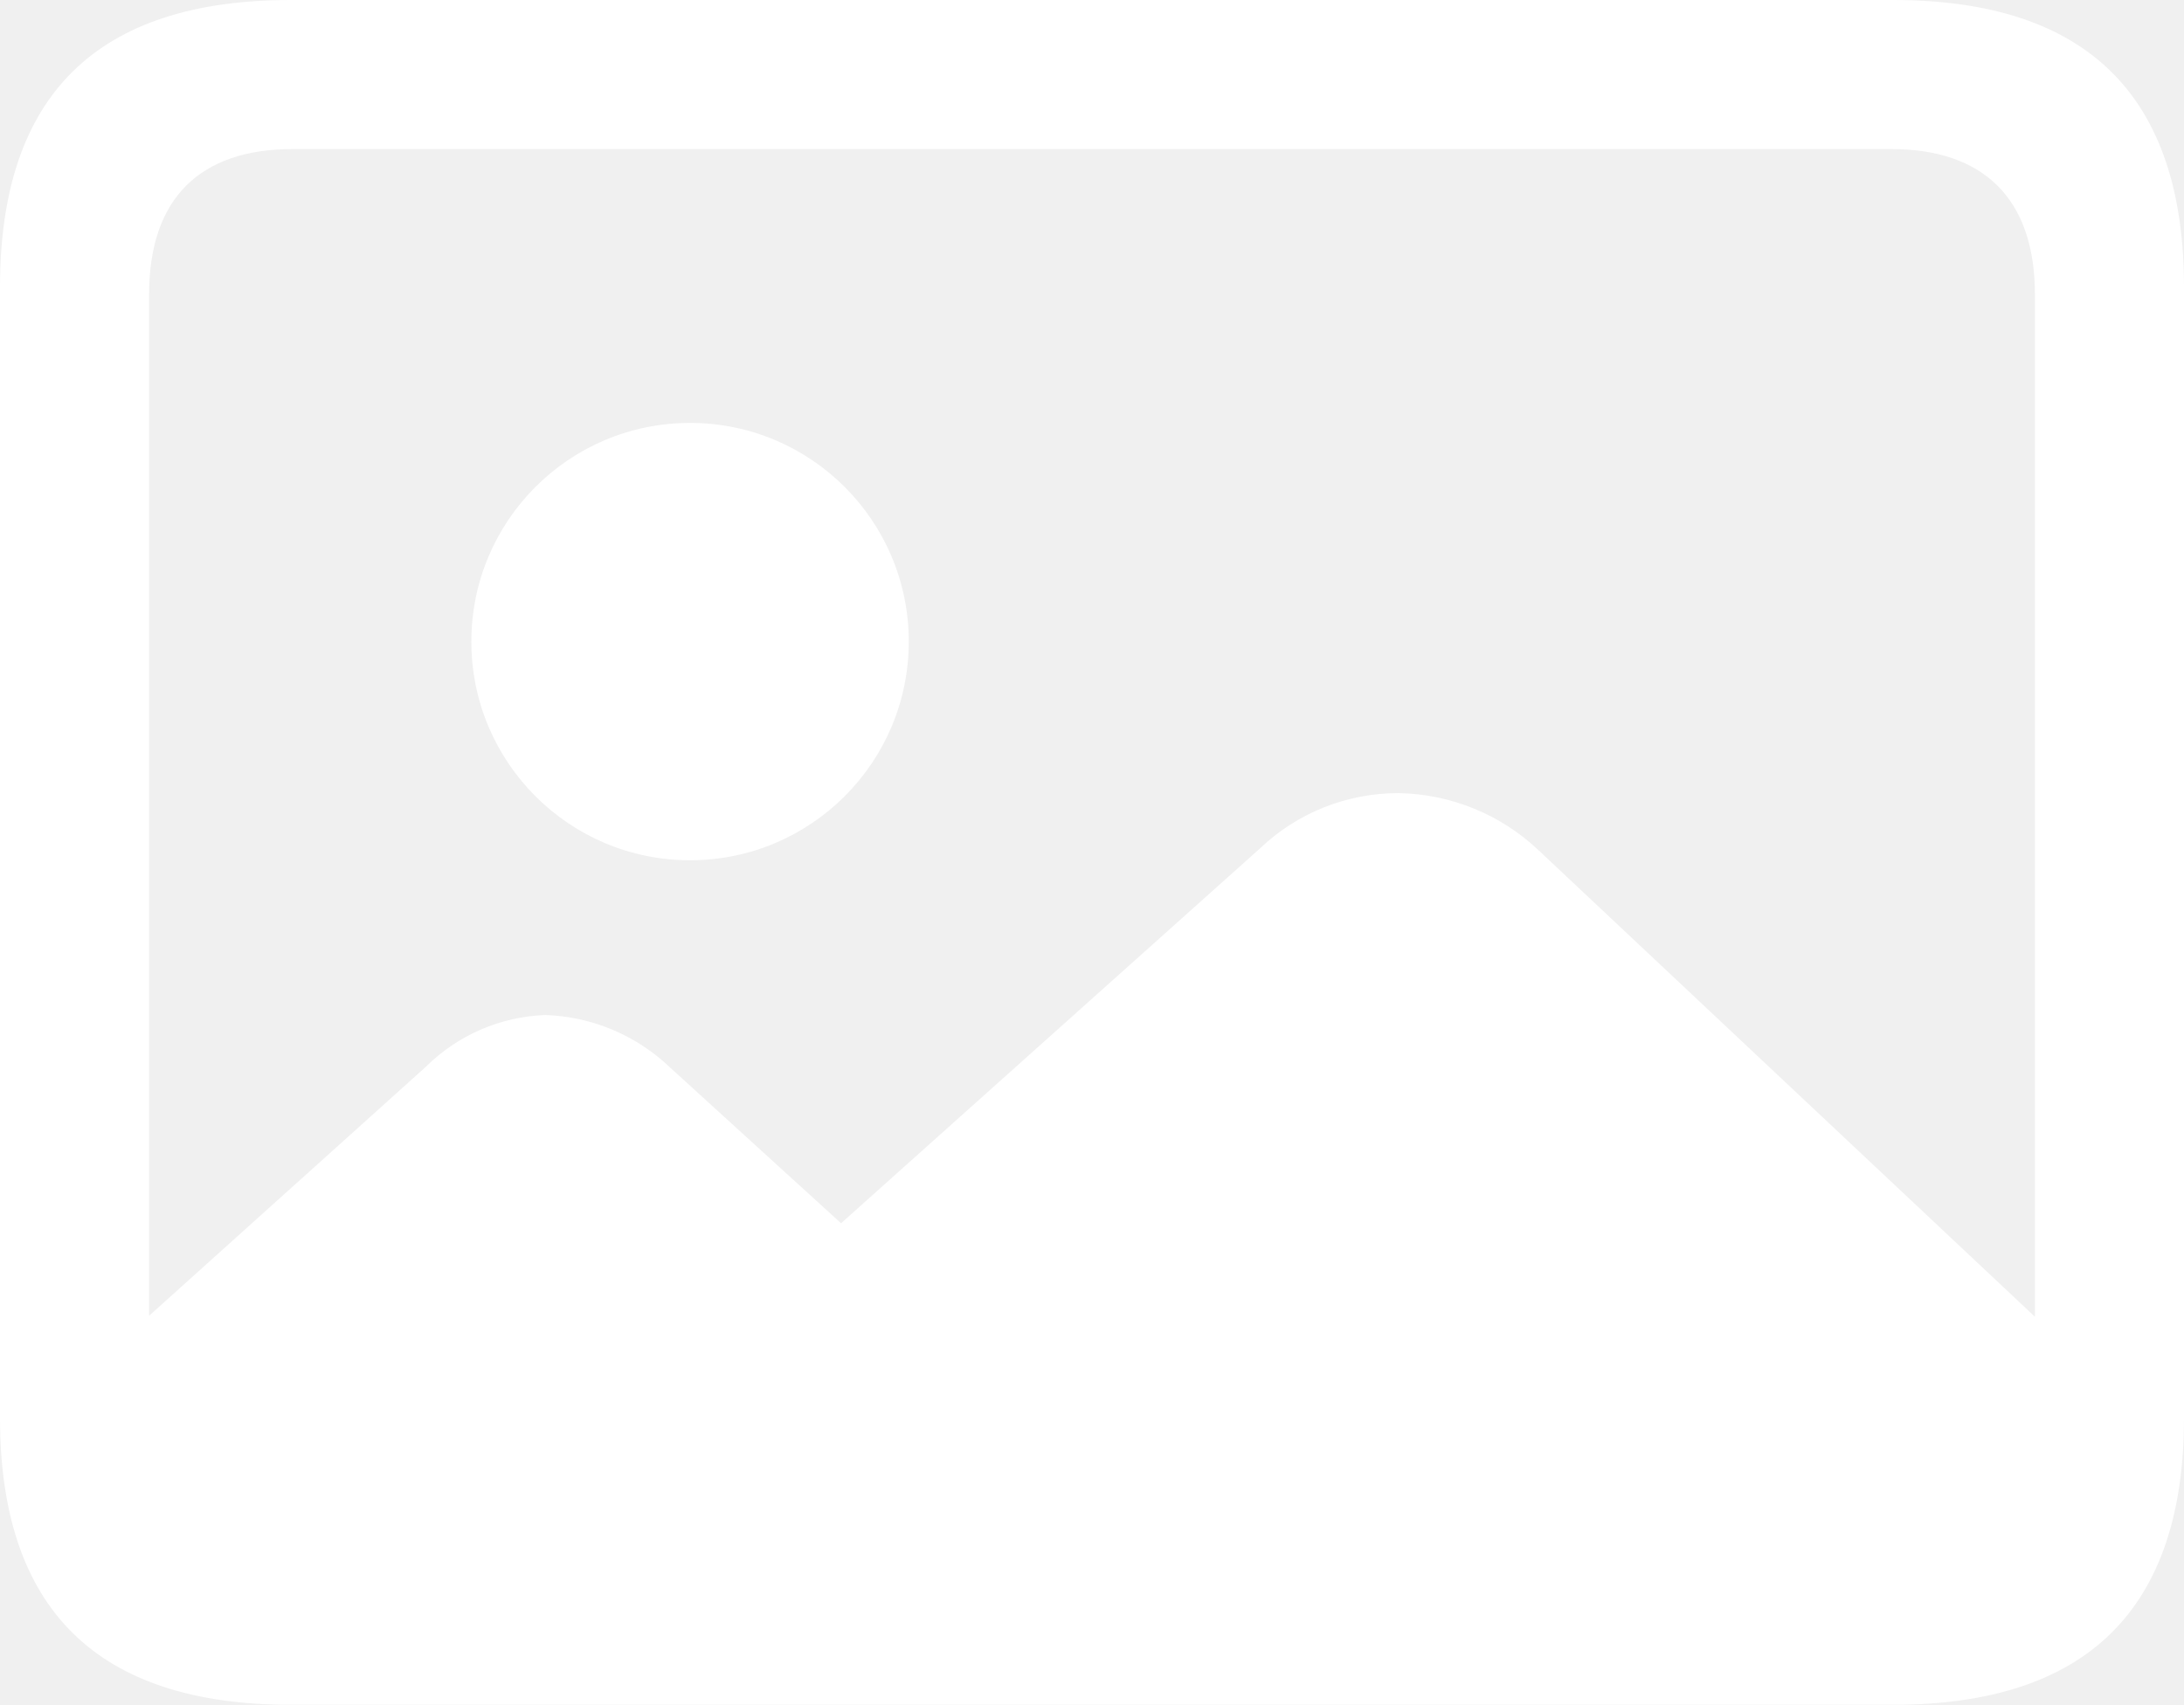
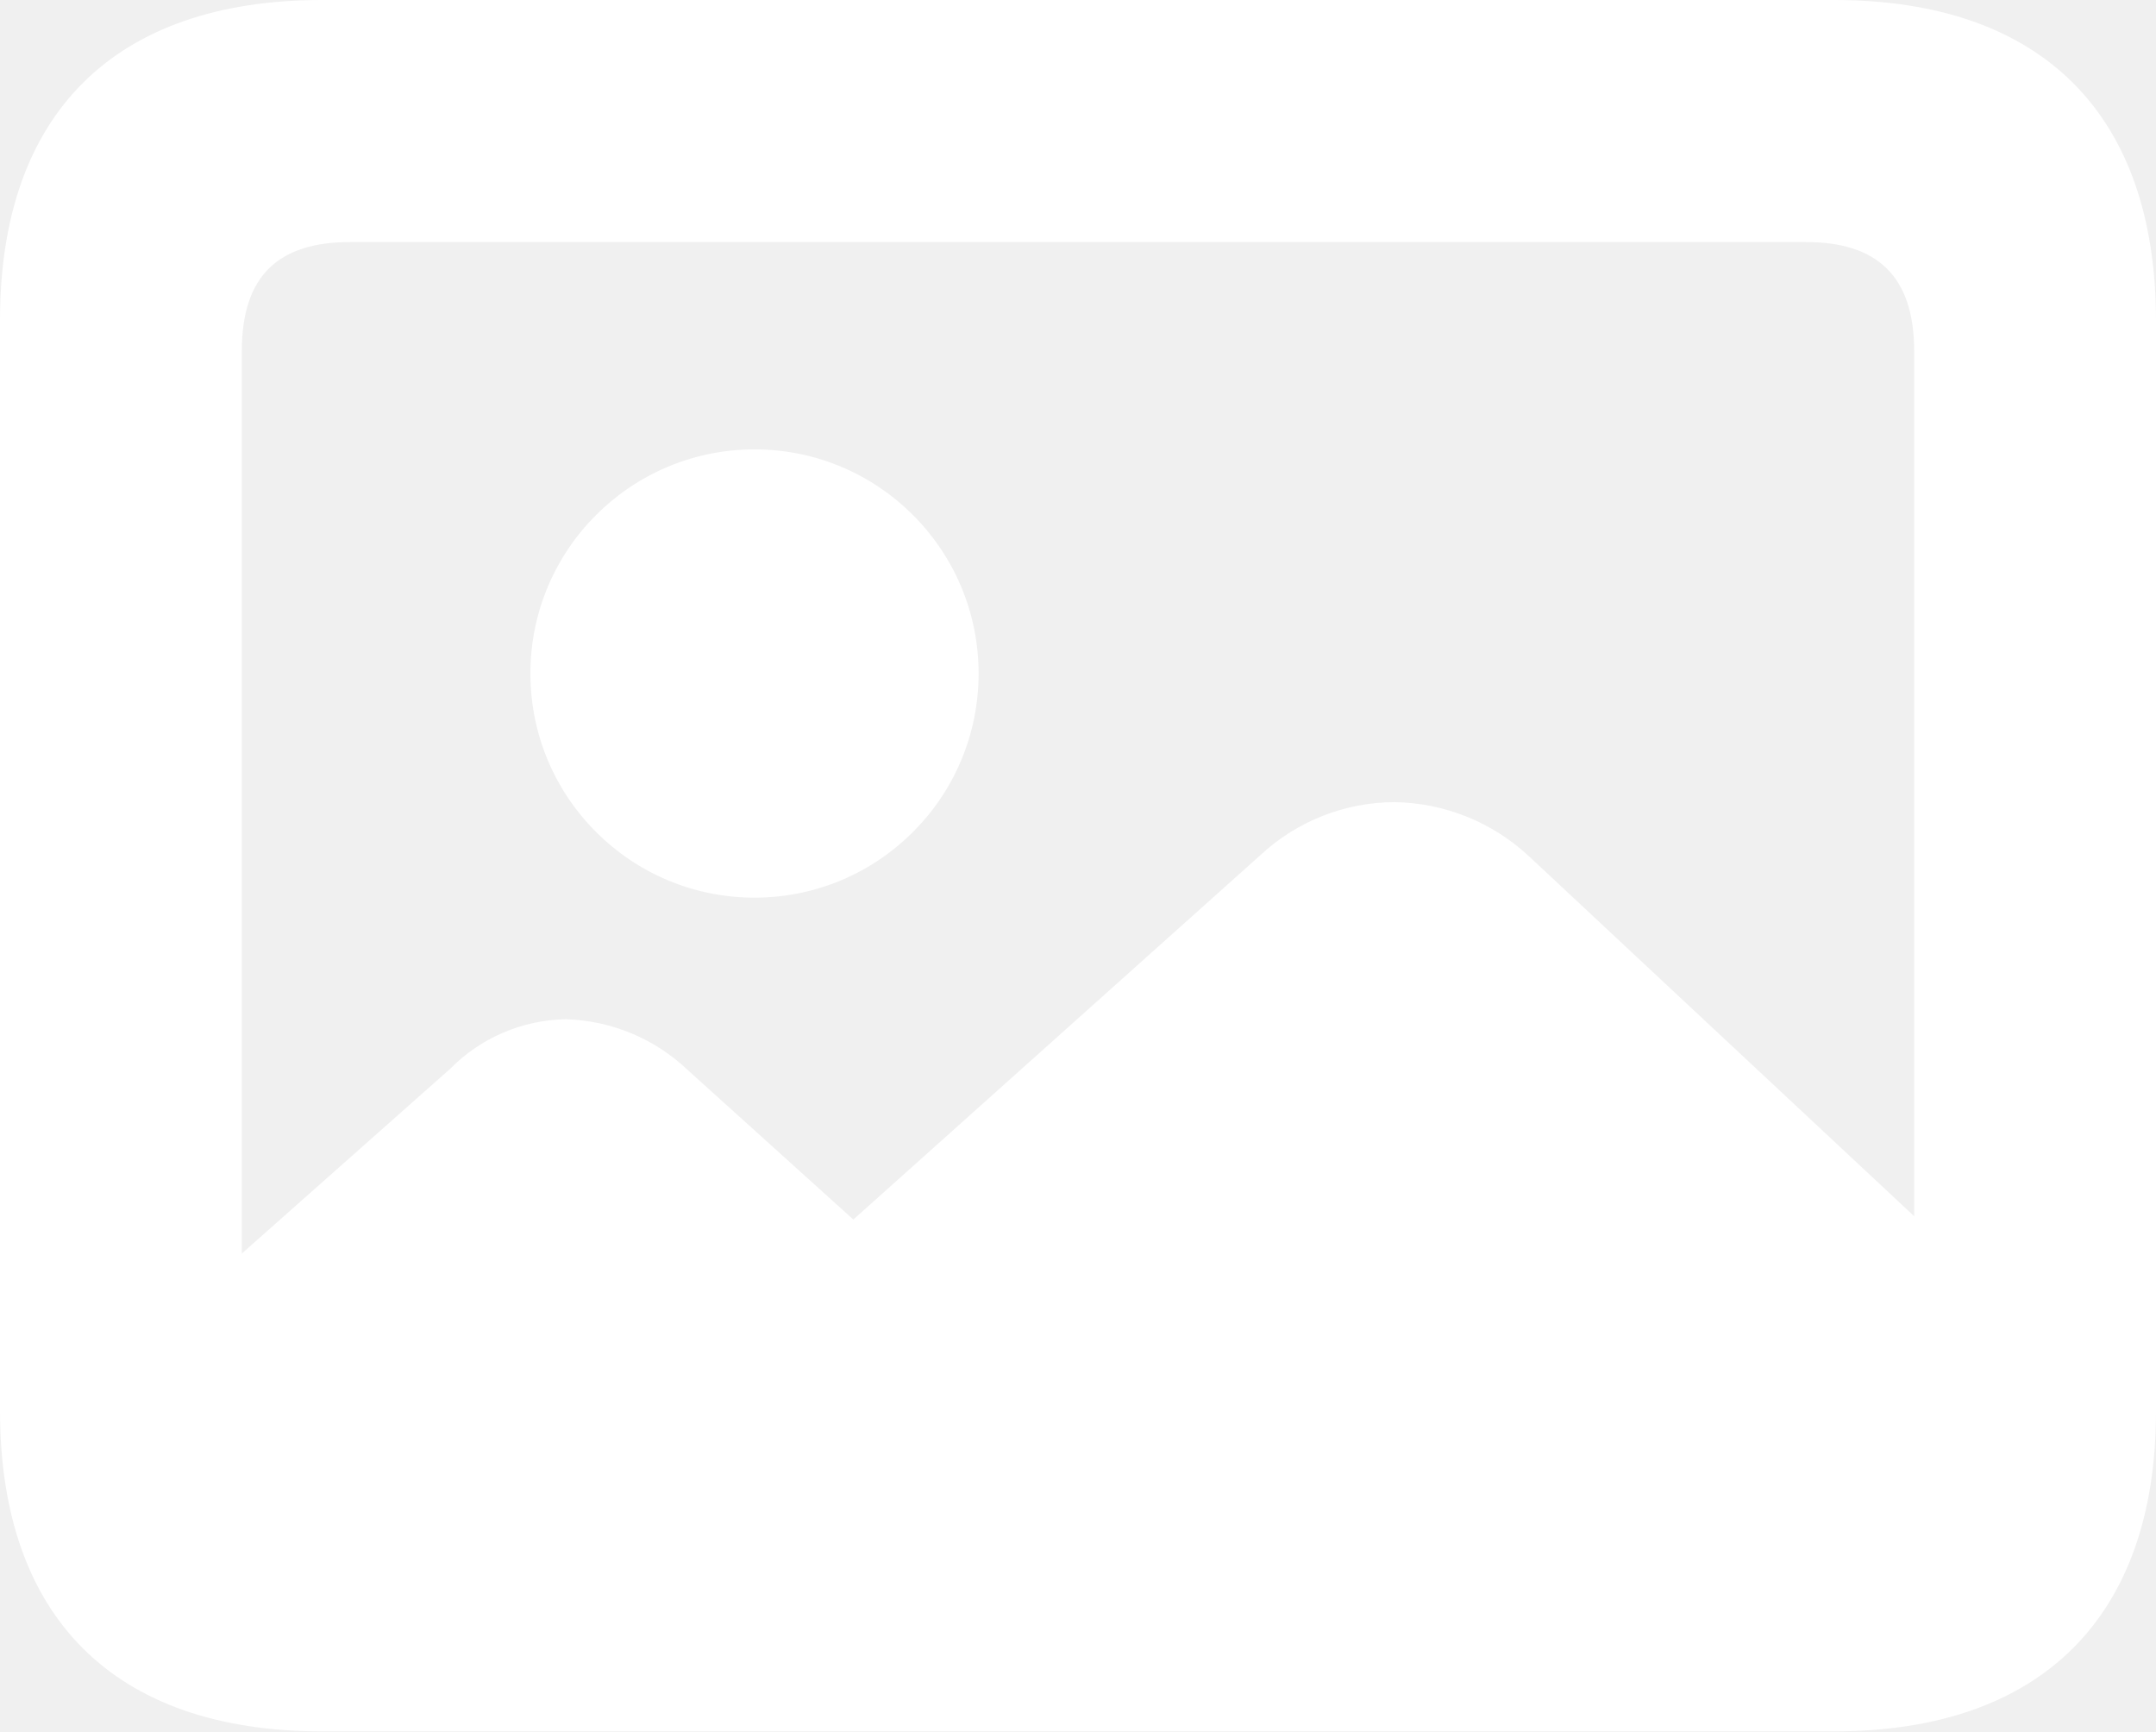
- <svg xmlns="http://www.w3.org/2000/svg" viewBox="0 0 115.14 89.89">
+ <svg xmlns="http://www.w3.org/2000/svg" viewBox="0 0 116.7 93.7">
  <defs>
    <style>.a{fill:#fff;}</style>
  </defs>
-   <path class="a" d="M15.33,89.89H99.8c10.26,0,15.34-5.08,15.34-15.13V15.14C115.14,5.08,110.06,0,99.8,0H15.33C5.13,0,0,5,0,15.14V74.76C0,84.86,5.13,89.89,15.33,89.89ZM81.1,44.82a11,11,0,0,0-7.37-3,10.56,10.56,0,0,0-7.32,2.93L44.34,64.5l-9-8.2a10,10,0,0,0-6.59-2.78,9.42,9.42,0,0,0-6.3,2.73L7.86,69.38V15.53c0-5.08,2.69-7.67,7.57-7.67H99.71c4.83,0,7.57,2.59,7.57,7.67v53.9Zm-44.72.54A11.53,11.53,0,1,0,24.85,33.84,11.53,11.53,0,0,0,36.38,45.36Z" />
+   <path class="a" d="M17.43,93.7H99.27c11.23,0,17.43-6.2,17.43-17.33v-59C116.7,6.15,110.5,0,99.27,0H17.43C6.2,0,0,6.15,0,17.33v59C0,87.55,6.2,93.7,17.43,93.7ZM13.09,19c0-4.1,2-5.9,5.86-5.9h78.8c3.81,0,5.86,1.8,5.86,5.9V65.82L82.76,46.34a10.91,10.91,0,0,0-7.27-2.93,10.71,10.71,0,0,0-7.28,2.88L46.19,66l-8.93-8.06a10,10,0,0,0-6.64-2.78,9,9,0,0,0-6.25,2.68l-11.28,10ZM40.87,48.58A12.13,12.13,0,1,0,28.71,36.47,12.13,12.13,0,0,0,40.87,48.58Z" />
</svg>
